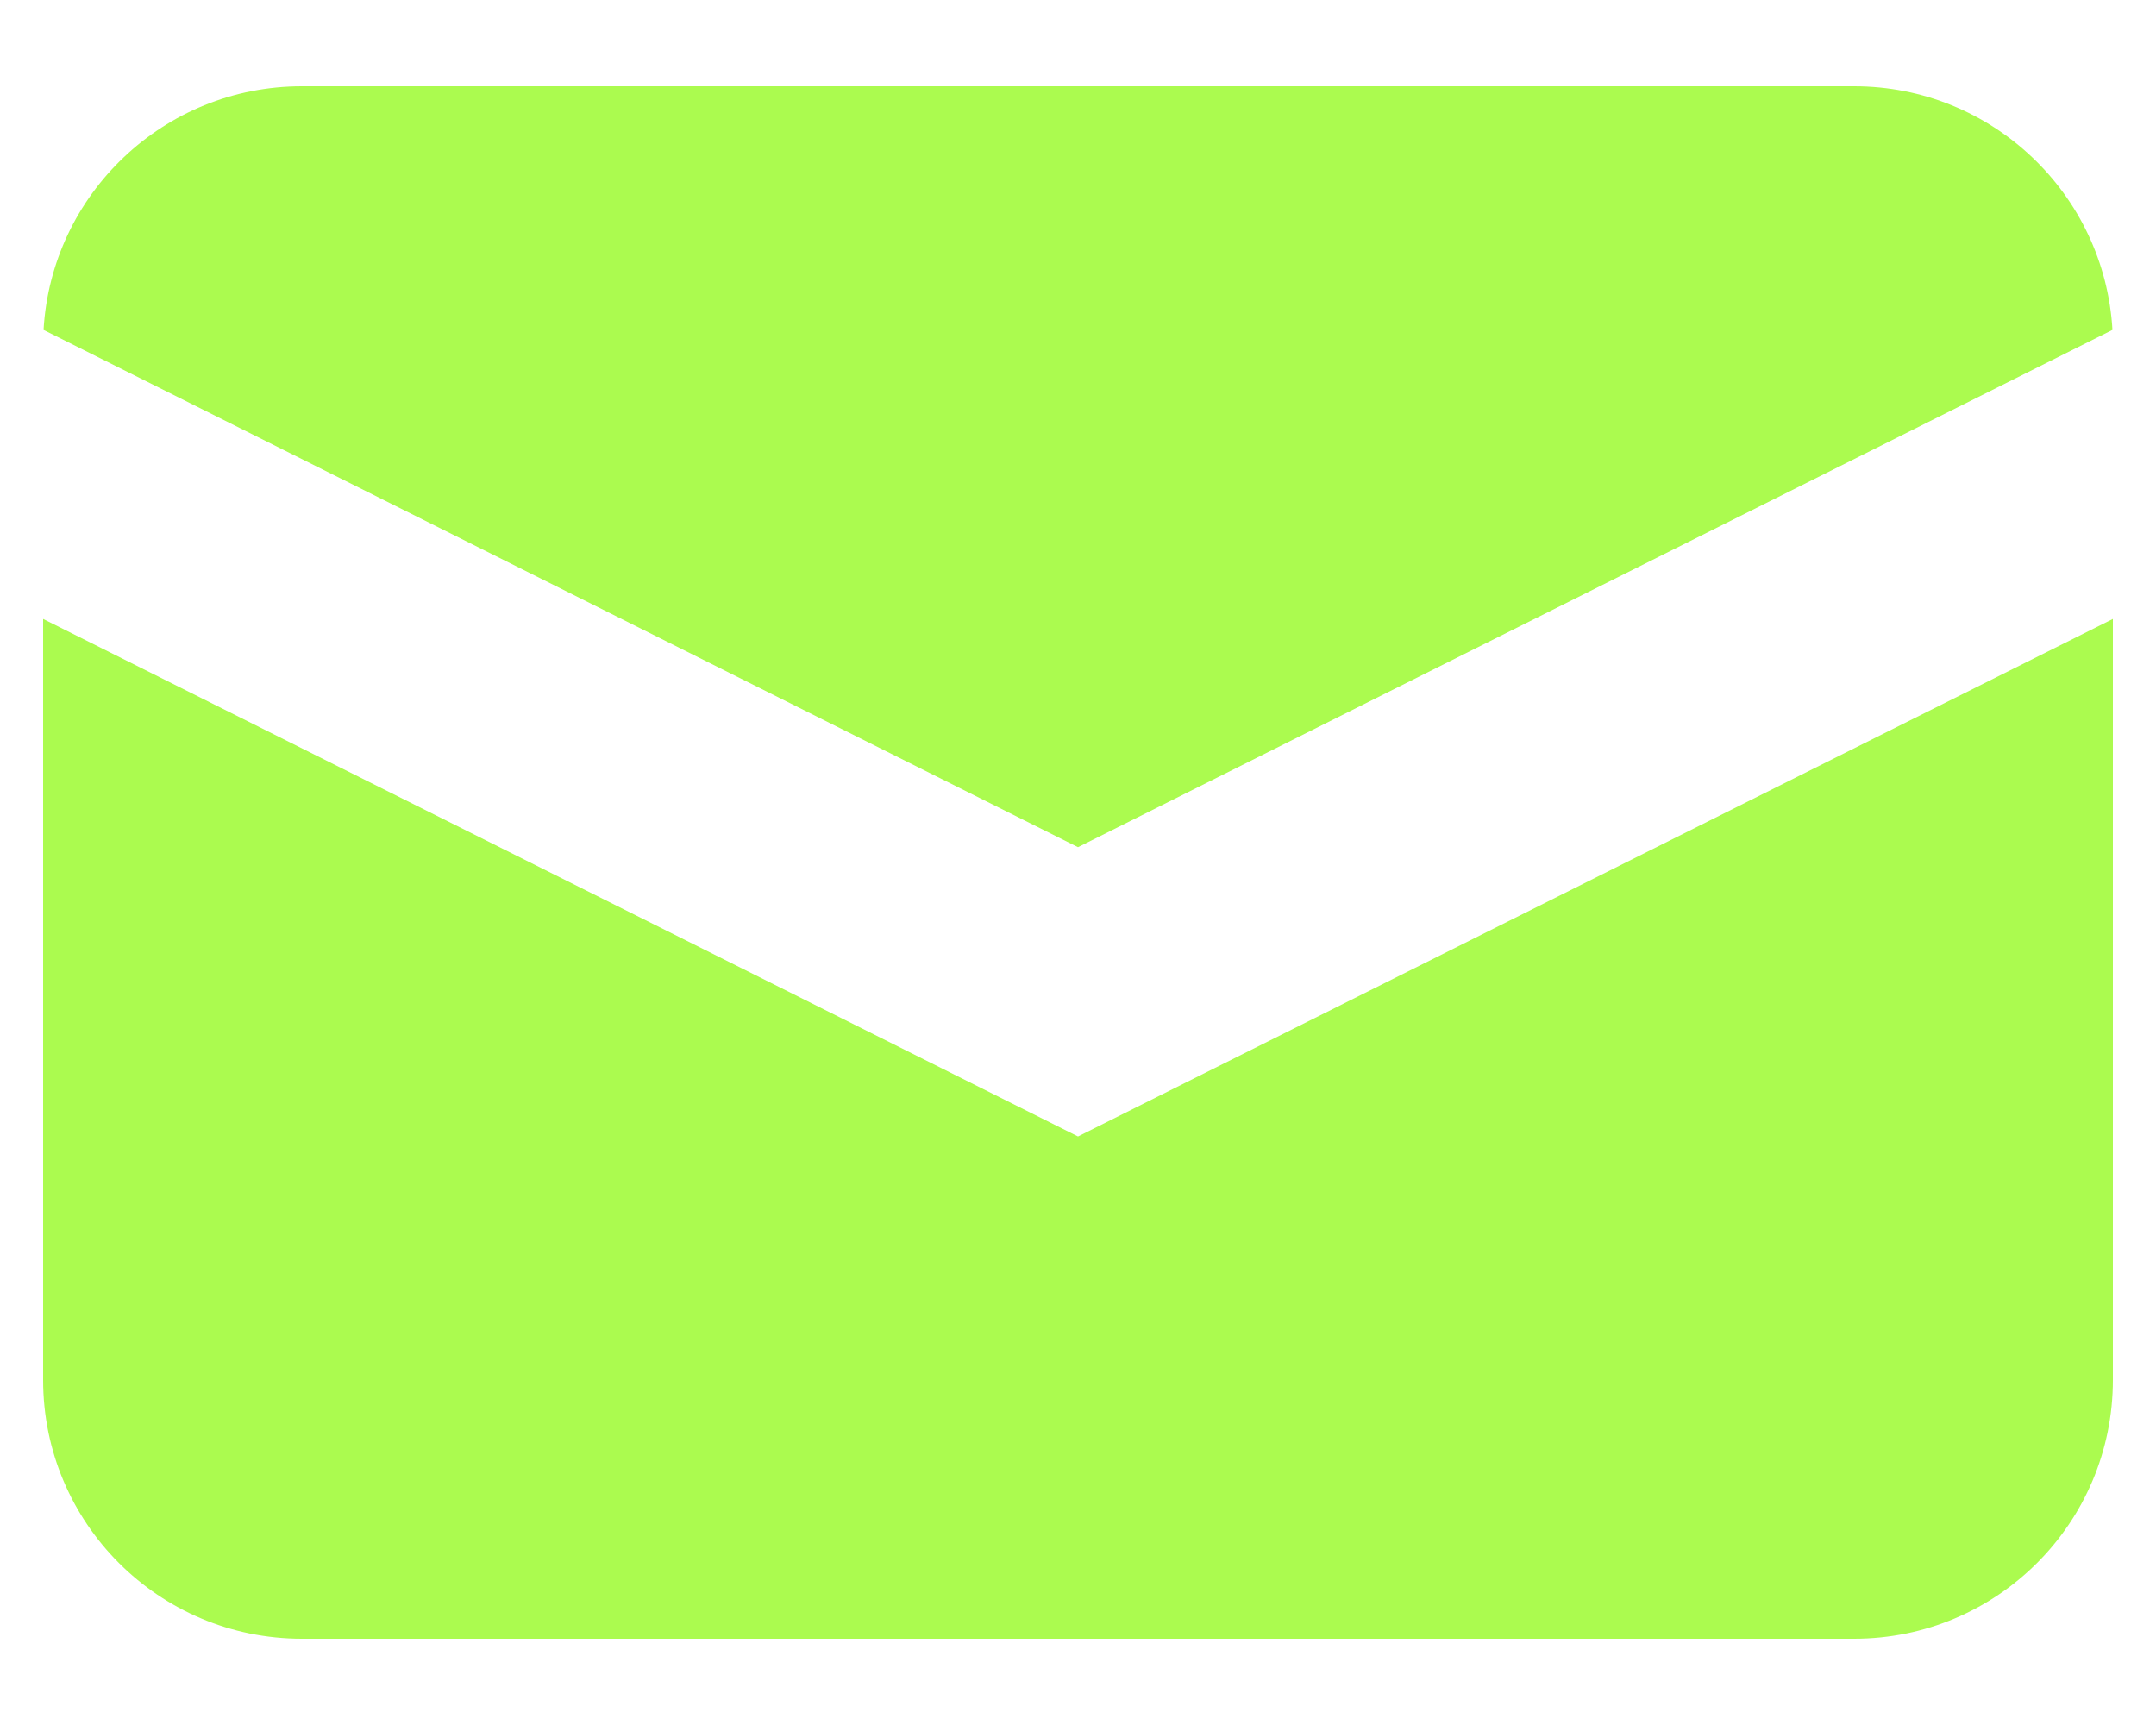
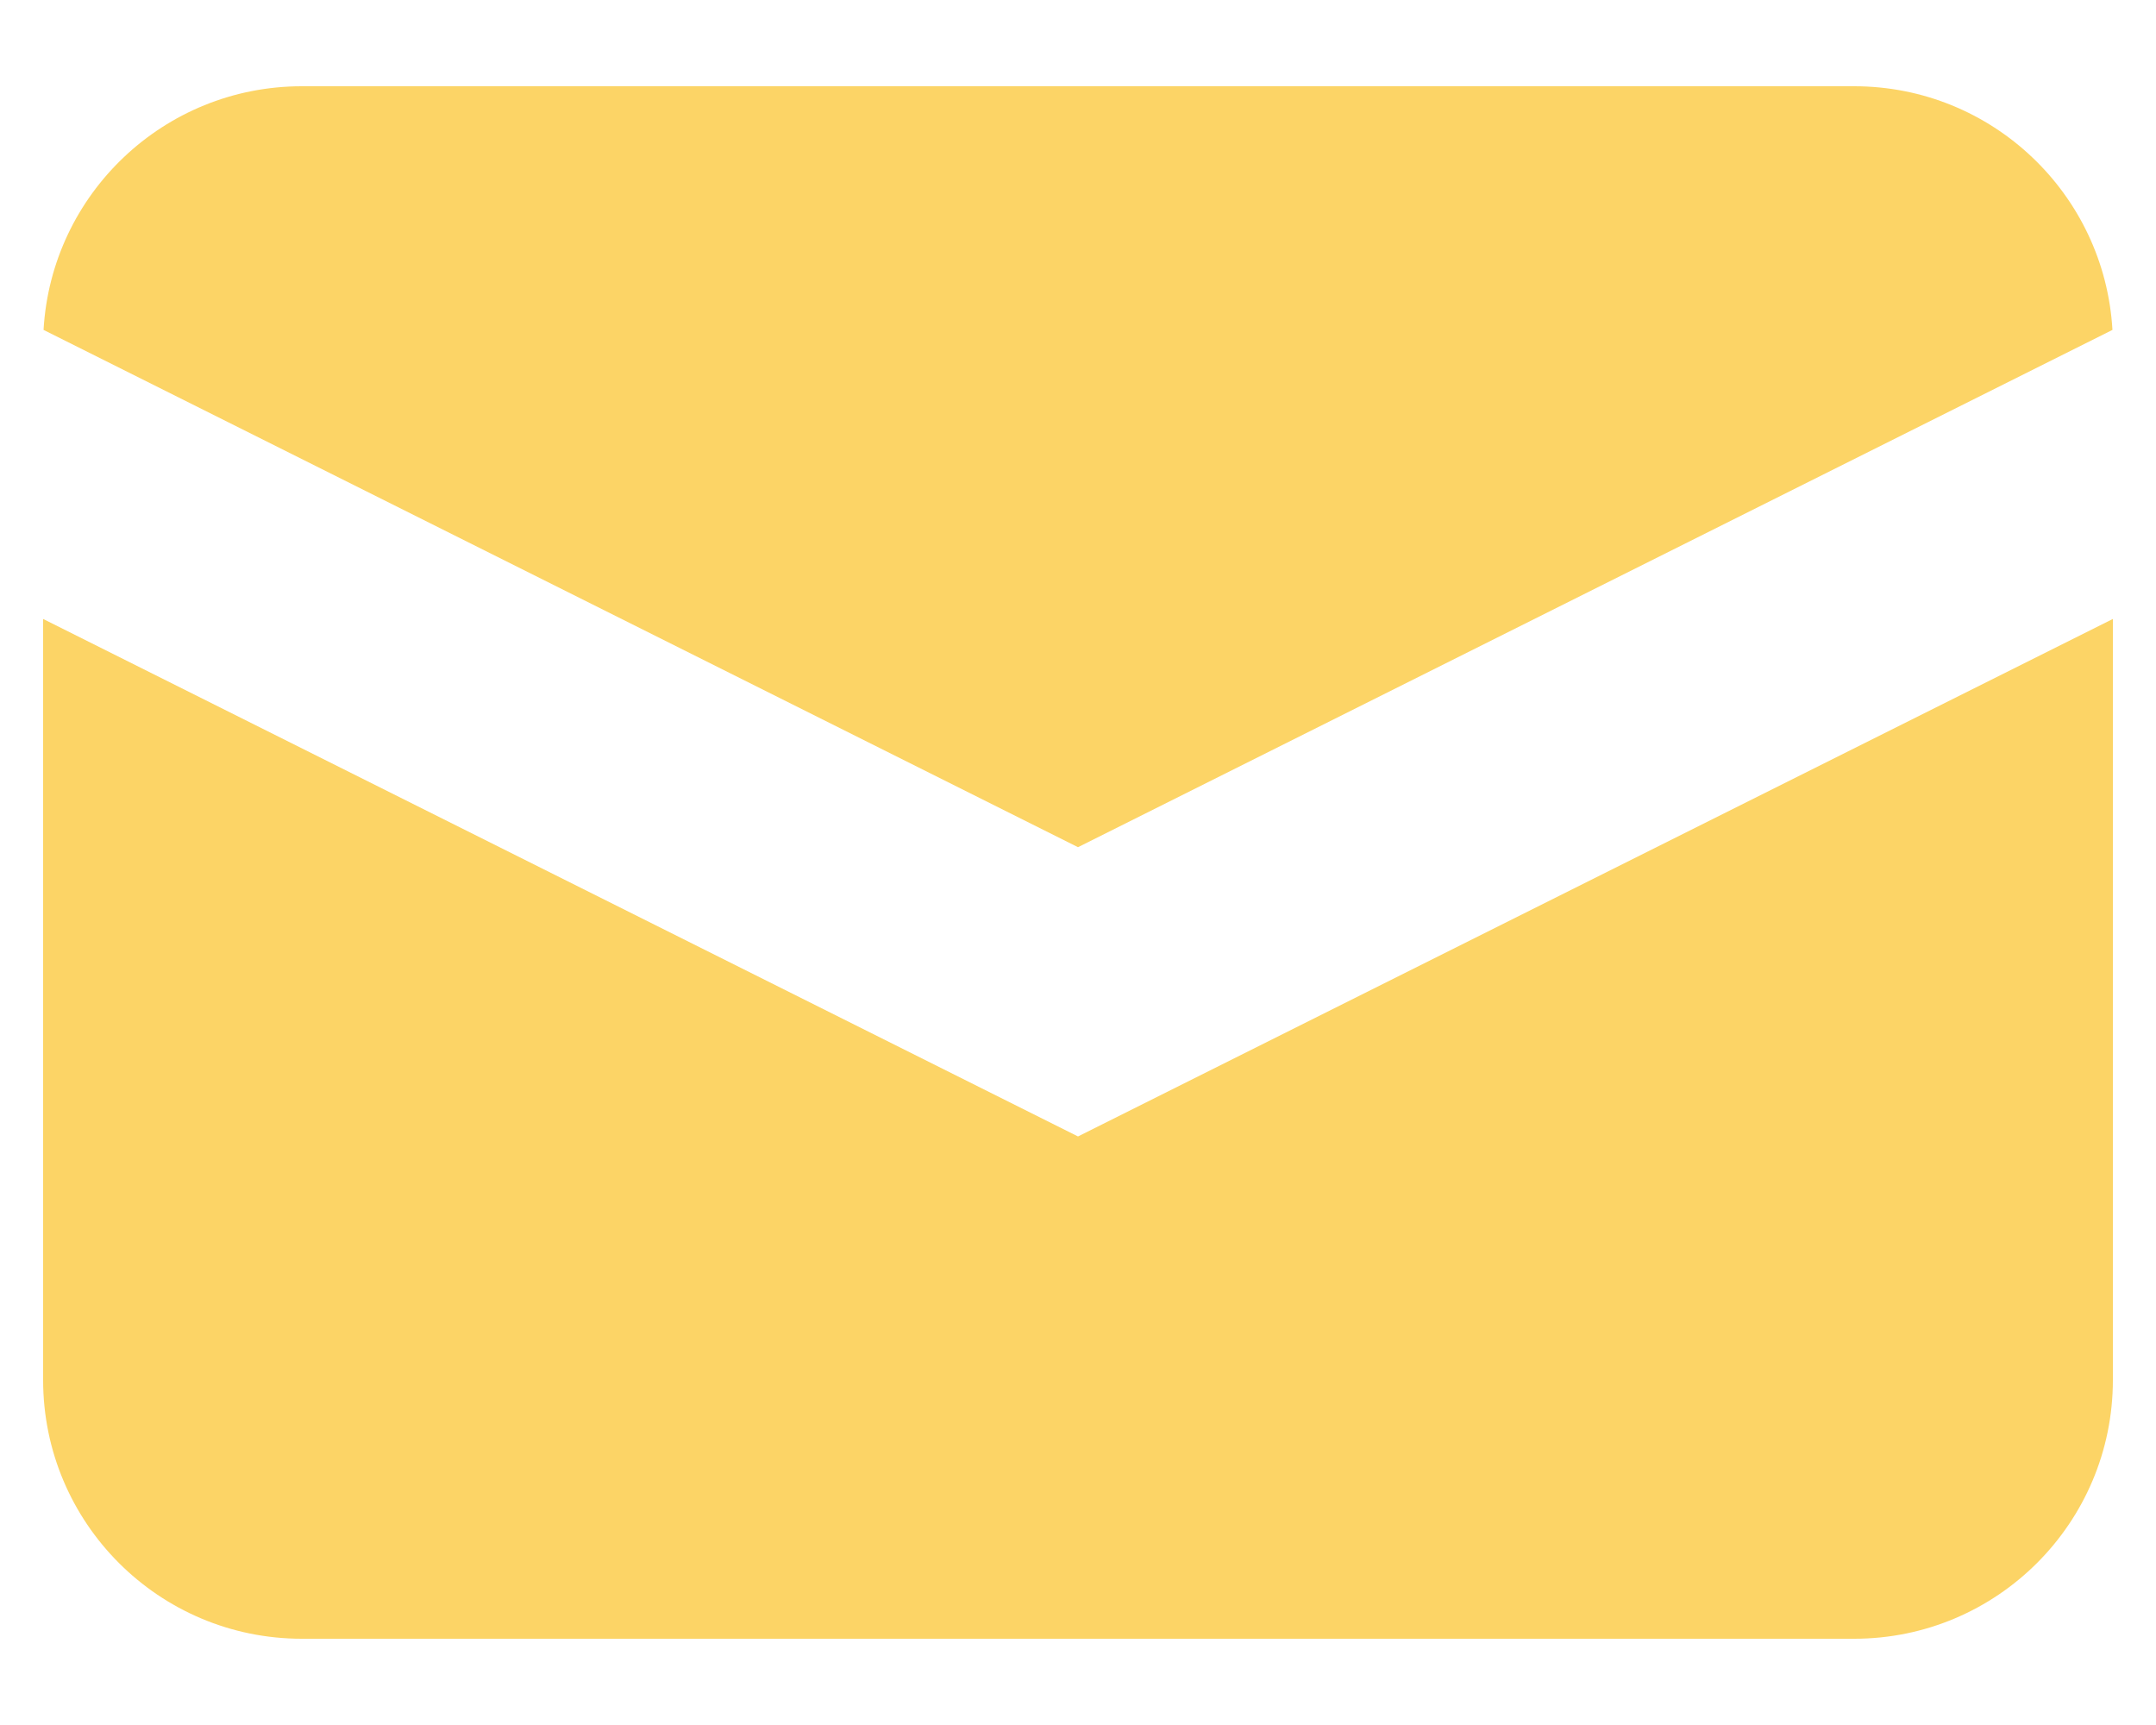
<svg xmlns="http://www.w3.org/2000/svg" width="20" height="16" viewBox="0 0 20 16" fill="none">
-   <path d="M0.404 3.06L10 7.858L19.596 3.06C19.523 1.8 18.479 0.8 17.2 0.8H2.8C1.521 0.8 0.476 1.8 0.404 3.06Z" fill="#ABFB4F" />
-   <path d="M19.6 5.741L10 10.541L0.4 5.741V12.8C0.4 14.125 1.474 15.2 2.8 15.2H17.2C18.525 15.2 19.6 14.125 19.6 12.8V5.741Z" fill="#ABFB4F" />
+   <path d="M0.404 3.06L10 7.858L19.596 3.06C19.523 1.8 18.479 0.8 17.2 0.8H2.8C1.521 0.8 0.476 1.8 0.404 3.06Z" fill="#FCD466" />
+   <path d="M19.6 5.741L10 10.541L0.4 5.741V12.8C0.4 14.125 1.474 15.2 2.8 15.2H17.2C18.525 15.2 19.6 14.125 19.6 12.8V5.741Z" fill="#FCD466" />
</svg>
